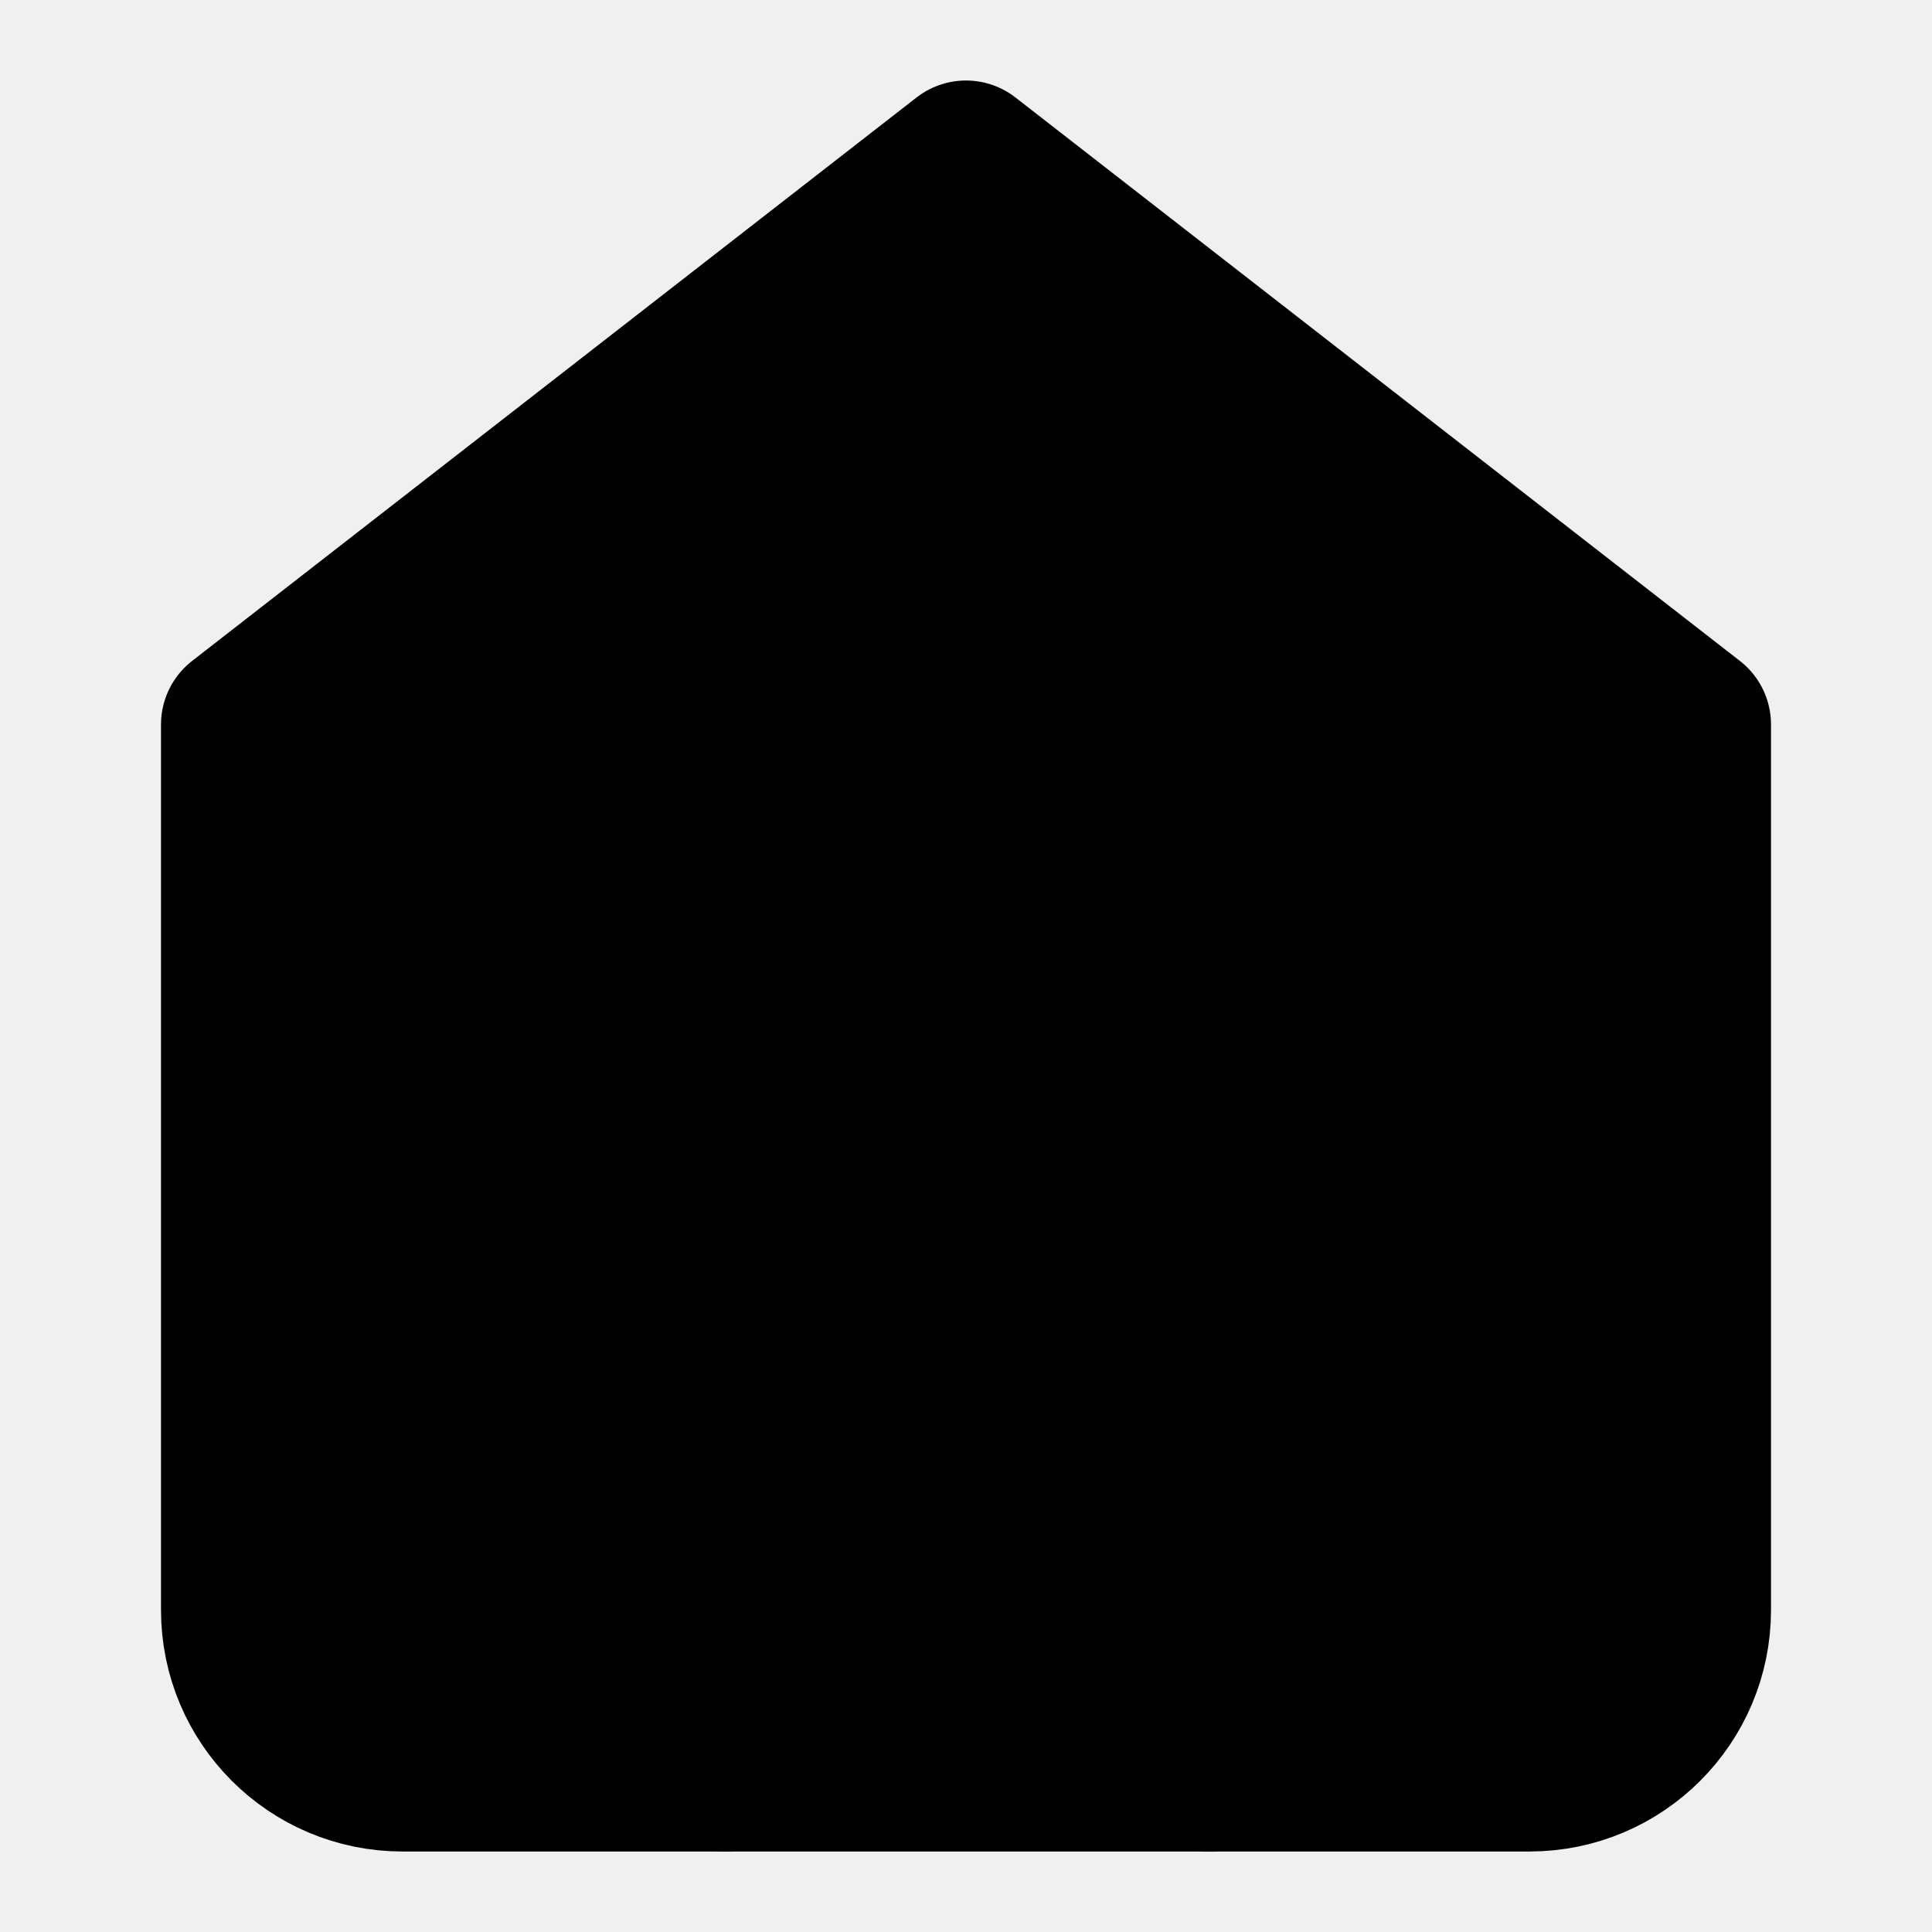
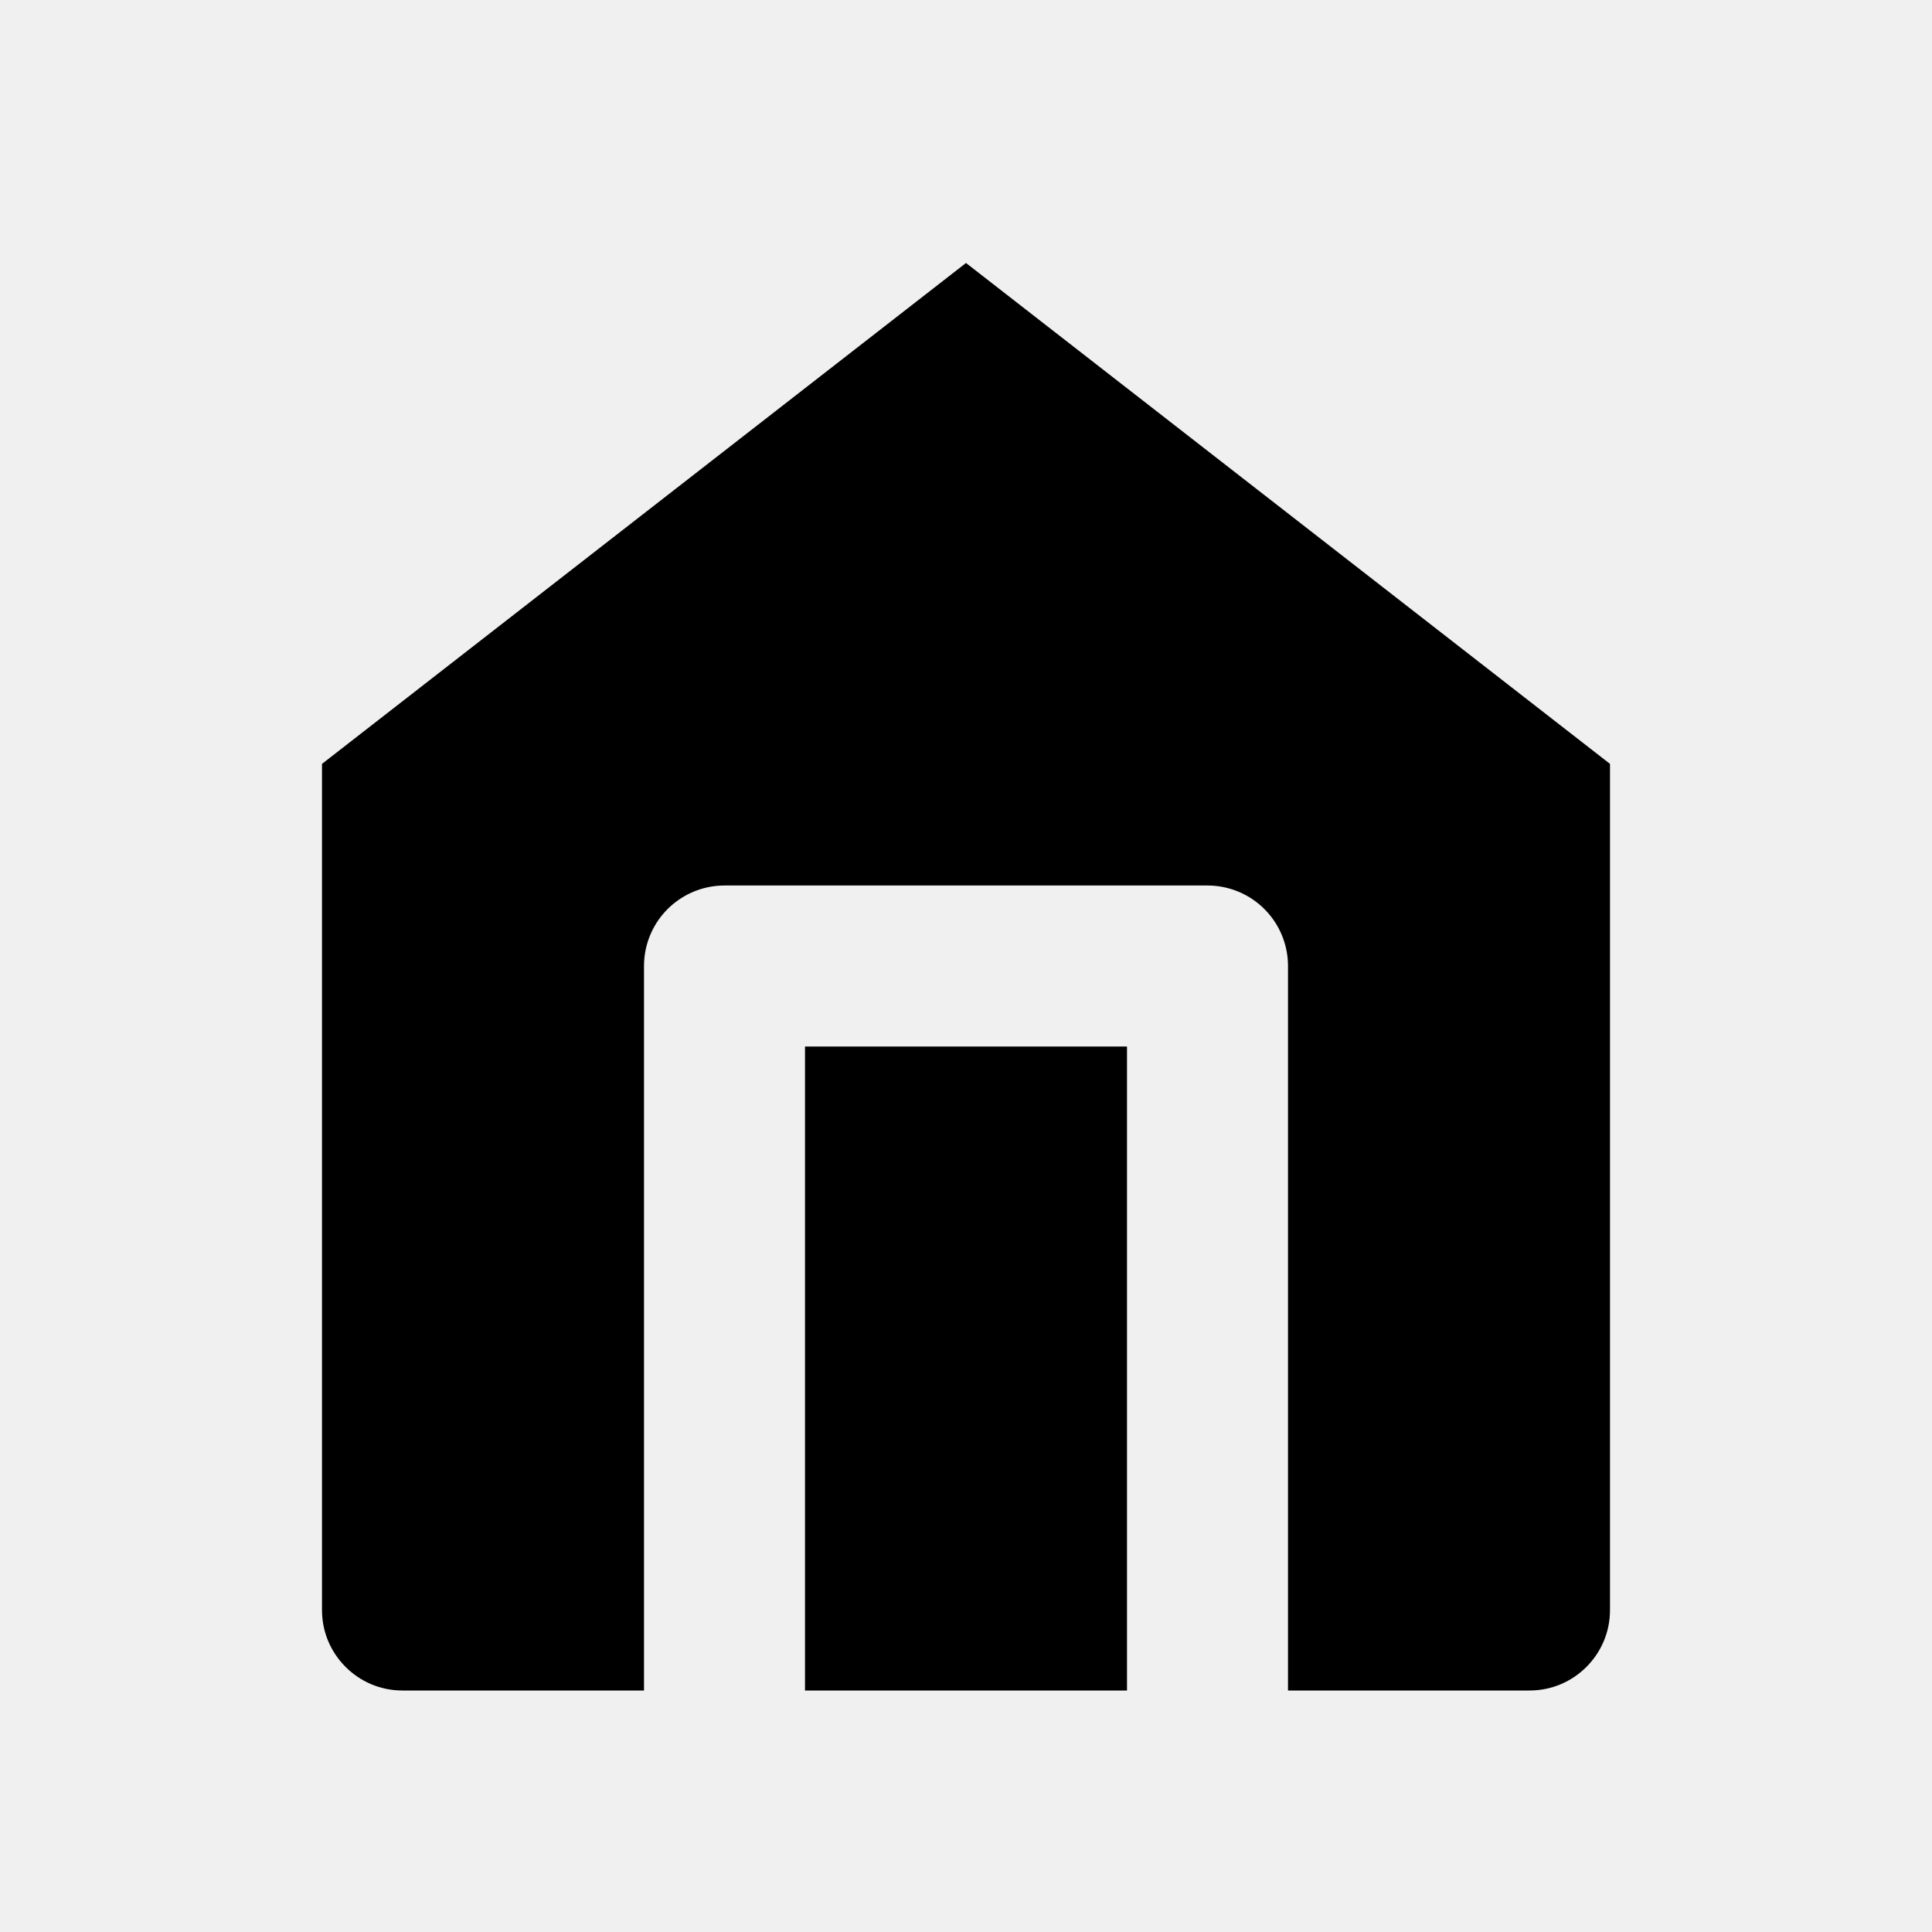
- <svg xmlns="http://www.w3.org/2000/svg" width="24" height="24" viewBox="0 0 24 24" fill="currentColor" stroke="currentColor" stroke-width="2" stroke-linecap="round" stroke-linejoin="round">
-   <path d="m3 9 9-7 9 7v11a2 2 0 0 1-2 2H5a2 2 0 0 1-2-2z" />
-   <polyline points="9 22 9 12 15 12 15 22" />
+ <svg xmlns="http://www.w3.org/2000/svg" width="24" height="24" viewBox="0 0 24 24">
+   <defs>
+     <mask id="home-fill-mask" maskUnits="userSpaceOnUse" x="0" y="0" width="24" height="24">
+       <rect width="24" height="24" fill="black" />
+       <path d="m3 9 9-7 9 7v11a2 2 0 0 1-2 2H5a2 2 0 0 1-2-2z" fill="white" />
+       <path d="m3 9 9-7 9 7v11a2 2 0 0 1-2 2H5a2 2 0 0 1-2-2z" fill="none" stroke="black" stroke-width="2" stroke-linecap="round" stroke-linejoin="round" />
+       <polyline points="9 22 9 12 15 12 15 22" fill="none" stroke="black" stroke-width="2" stroke-linecap="round" stroke-linejoin="round" />
+     </mask>
+   </defs>
+   <path d="m3 9 9-7 9 7v11a2 2 0 0 1-2 2H5a2 2 0 0 1-2-2z" fill="currentColor" mask="url(#home-fill-mask)" />
</svg>
